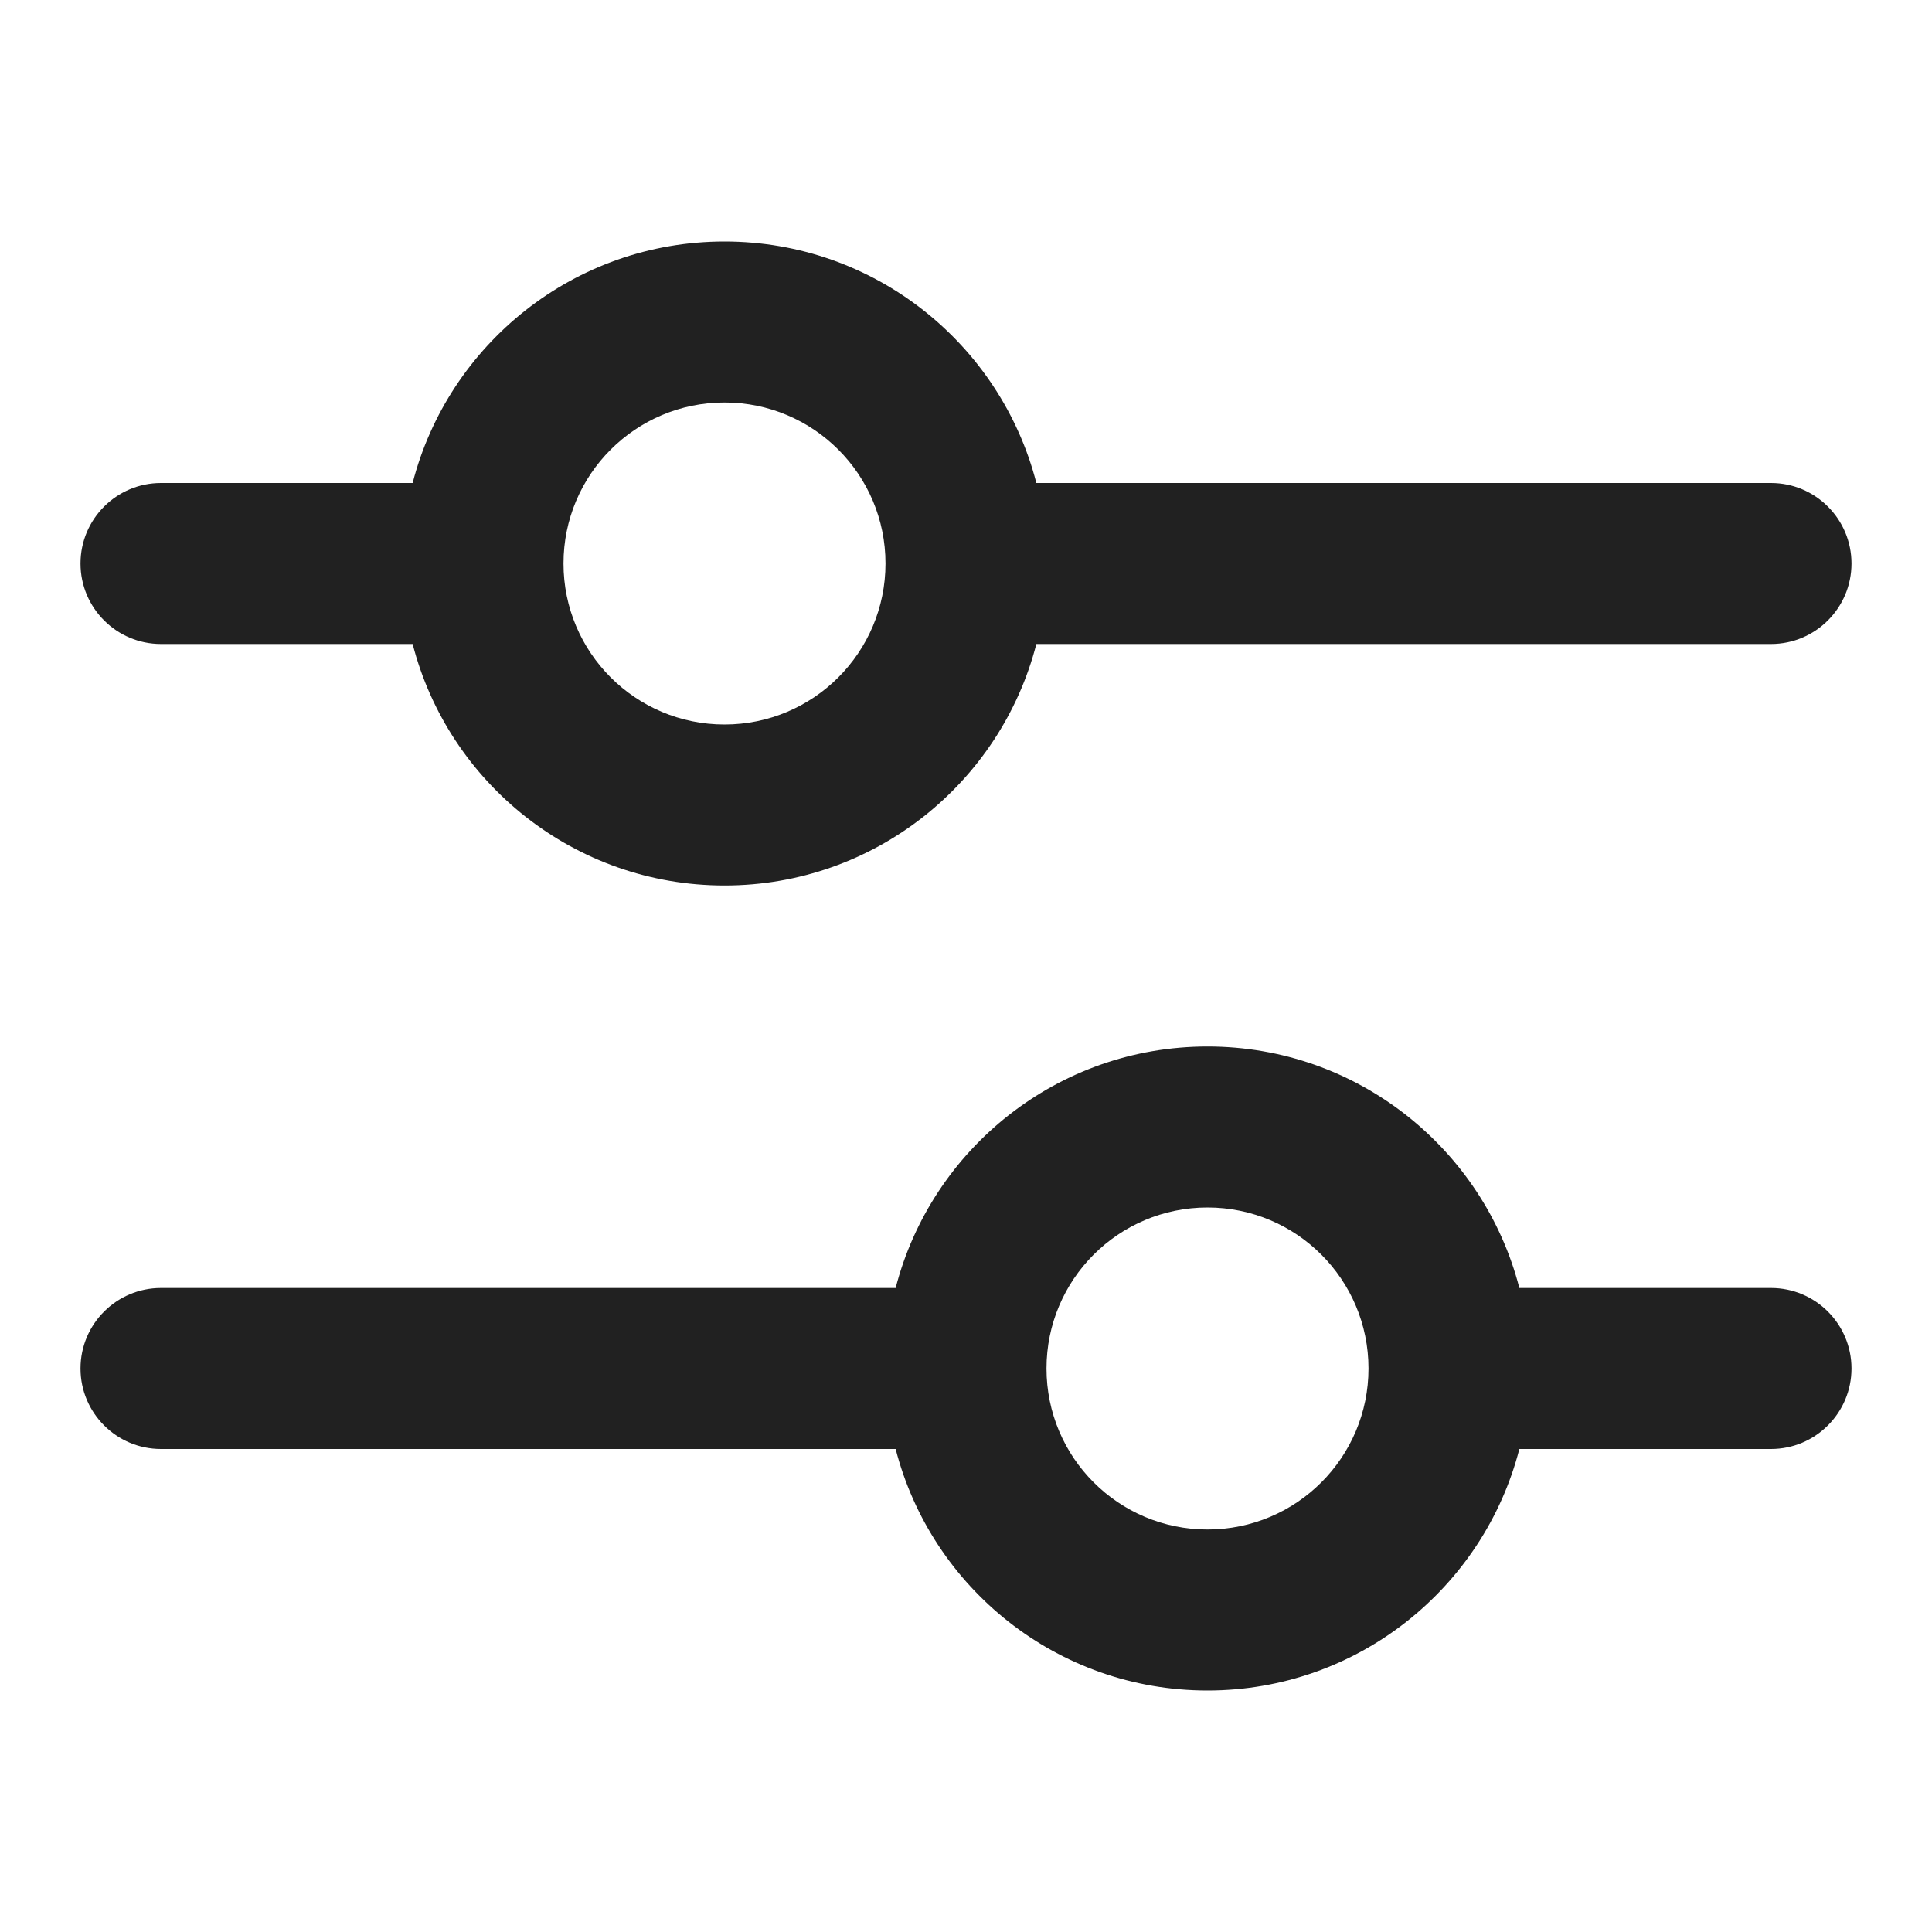
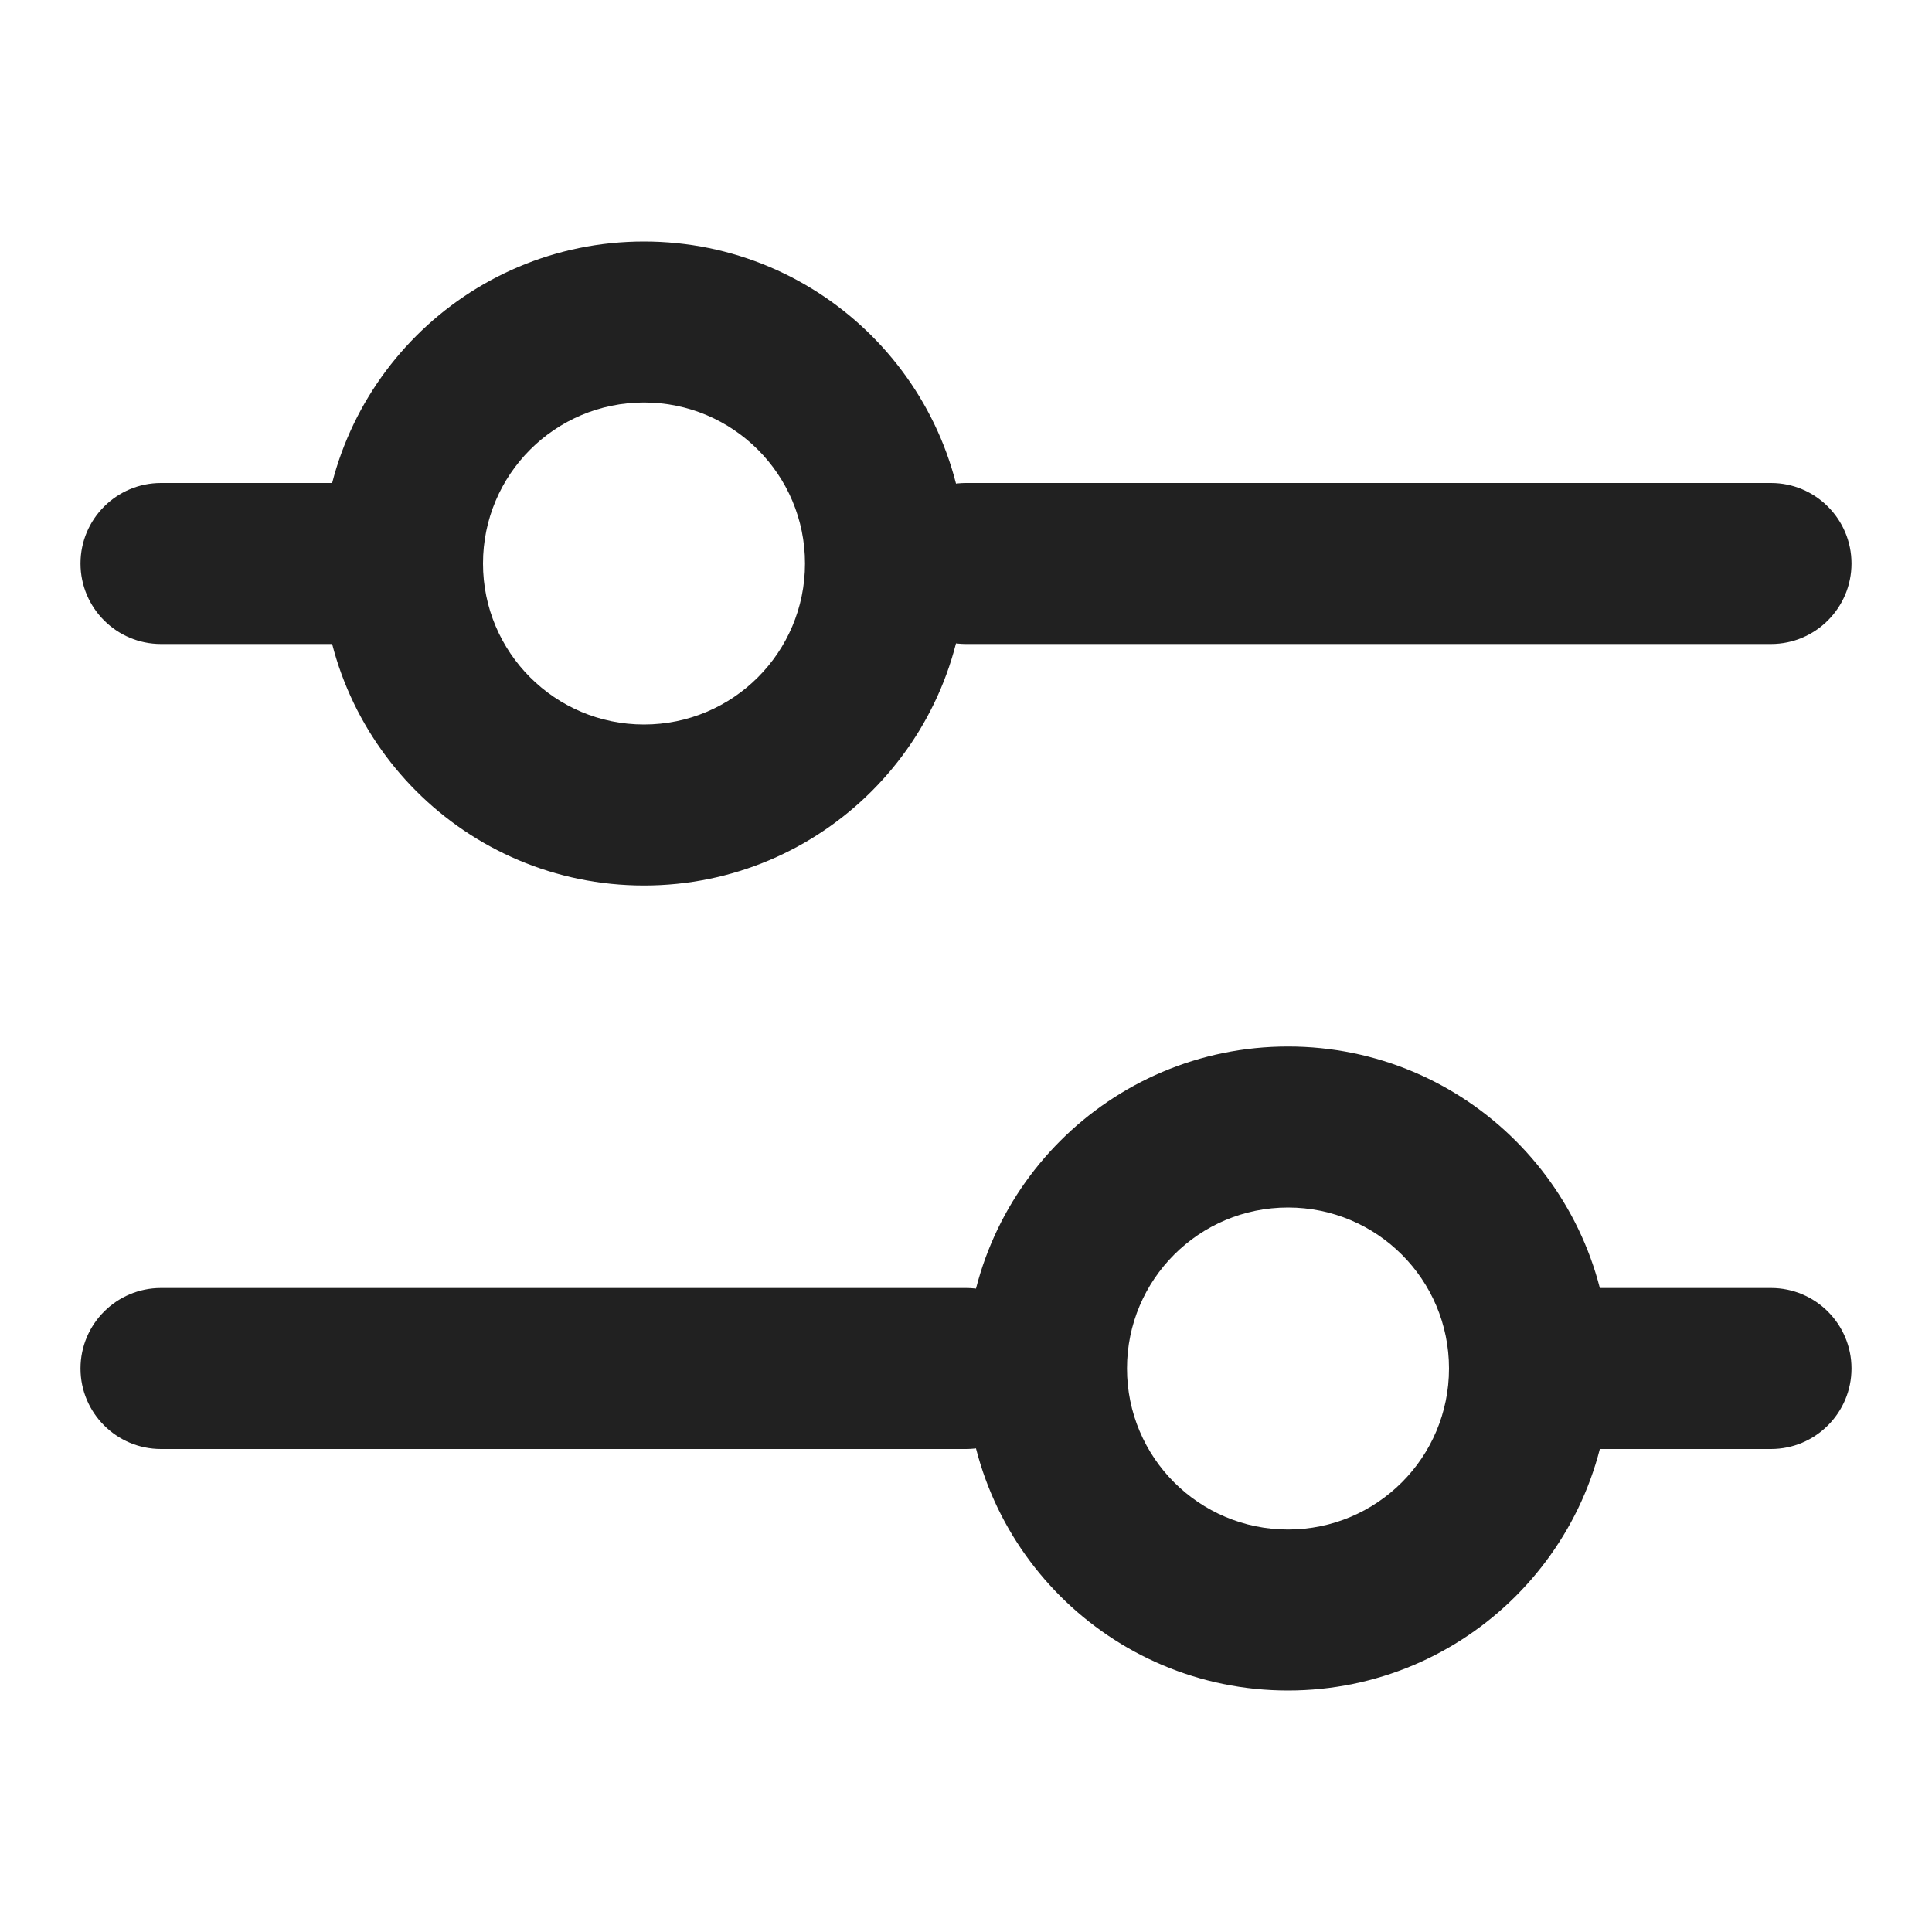
<svg xmlns="http://www.w3.org/2000/svg" width="24" height="24" viewBox="0 0 24 24" fill="none">
-   <path fill-rule="evenodd" clip-rule="evenodd" d="M9 11C7.136 11 5.57 9.725 5.126 8H2C1.448 8 1 7.552 1 7C1 6.448 1.448 6 2 6H5.126C5.57 4.275 7.136 3 9 3C10.864 3 12.43 4.275 12.874 6H22C22.552 6 23 6.448 23 7C23 7.552 22.552 8 22 8H12.874C12.43 9.725 10.864 11 9 11ZM11 7C11 8.105 10.105 9 9 9C7.895 9 7 8.105 7 7C7 5.895 7.895 5 9 5C10.105 5 11 5.895 11 7Z" fill="#212121" />
-   <path fill-rule="evenodd" clip-rule="evenodd" d="M1 17C1 17.552 1.448 18 2 18H11.126C11.57 19.725 13.136 21 15 21C16.864 21 18.43 19.725 18.874 18H22C22.552 18 23 17.552 23 17C23 16.448 22.552 16 22 16H18.874C18.43 14.275 16.864 13 15 13C13.136 13 11.57 14.275 11.126 16H2C1.448 16 1 16.448 1 17ZM17 17C17 18.105 16.105 19 15 19C13.895 19 13 18.105 13 17C13 15.895 13.895 15 15 15C16.105 15 17 15.895 17 17Z" fill="#212121" />
+   <path fill-rule="evenodd" clip-rule="evenodd" d="M1 7C1 6.448 1.448 6 2 6H5C5.552 6 6 6.448 6 7C6 7.552 5.552 8 5 8H2C1.448 8 1 7.552 1 7Z" fill="#212121" />
+   <path fill-rule="evenodd" clip-rule="evenodd" d="M11 7C11 6.448 11.448 6 12 6H22C22.552 6 23 6.448 23 7C23 7.552 22.552 8 22 8H12C11.448 8 11 7.552 11 7Z" fill="#212121" />
+   <path fill-rule="evenodd" clip-rule="evenodd" d="M1 17C1 16.448 1.448 16 2 16H12C12.552 16 13 16.448 13 17C13 17.552 12.552 18 12 18H2C1.448 18 1 17.552 1 17Z" fill="#212121" />
+   <path fill-rule="evenodd" clip-rule="evenodd" d="M18 17C18 16.448 18.448 16 19 16H22C22.552 16 23 16.448 23 17C23 17.552 22.552 18 22 18H19C18.448 18 18 17.552 18 17Z" fill="#212121" />
+   <path fill-rule="evenodd" clip-rule="evenodd" d="M4 7C4 4.791 5.791 3 8 3C10.209 3 12 4.791 12 7C12 9.209 10.209 11 8 11C5.791 11 4 9.209 4 7ZM8 5C6.895 5 6 5.895 6 7C6 8.105 6.895 9 8 9C9.105 9 10 8.105 10 7C10 5.895 9.105 5 8 5Z" fill="#212121" />
+   <path fill-rule="evenodd" clip-rule="evenodd" d="M12 17C12 14.791 13.791 13 16 13C18.209 13 20 14.791 20 17C20 19.209 18.209 21 16 21C13.791 21 12 19.209 12 17ZM16 15C14.895 15 14 15.895 14 17C14 18.105 14.895 19 16 19C17.105 19 18 18.105 18 17C18 15.895 17.105 15 16 15Z" fill="#212121" />
</svg>
